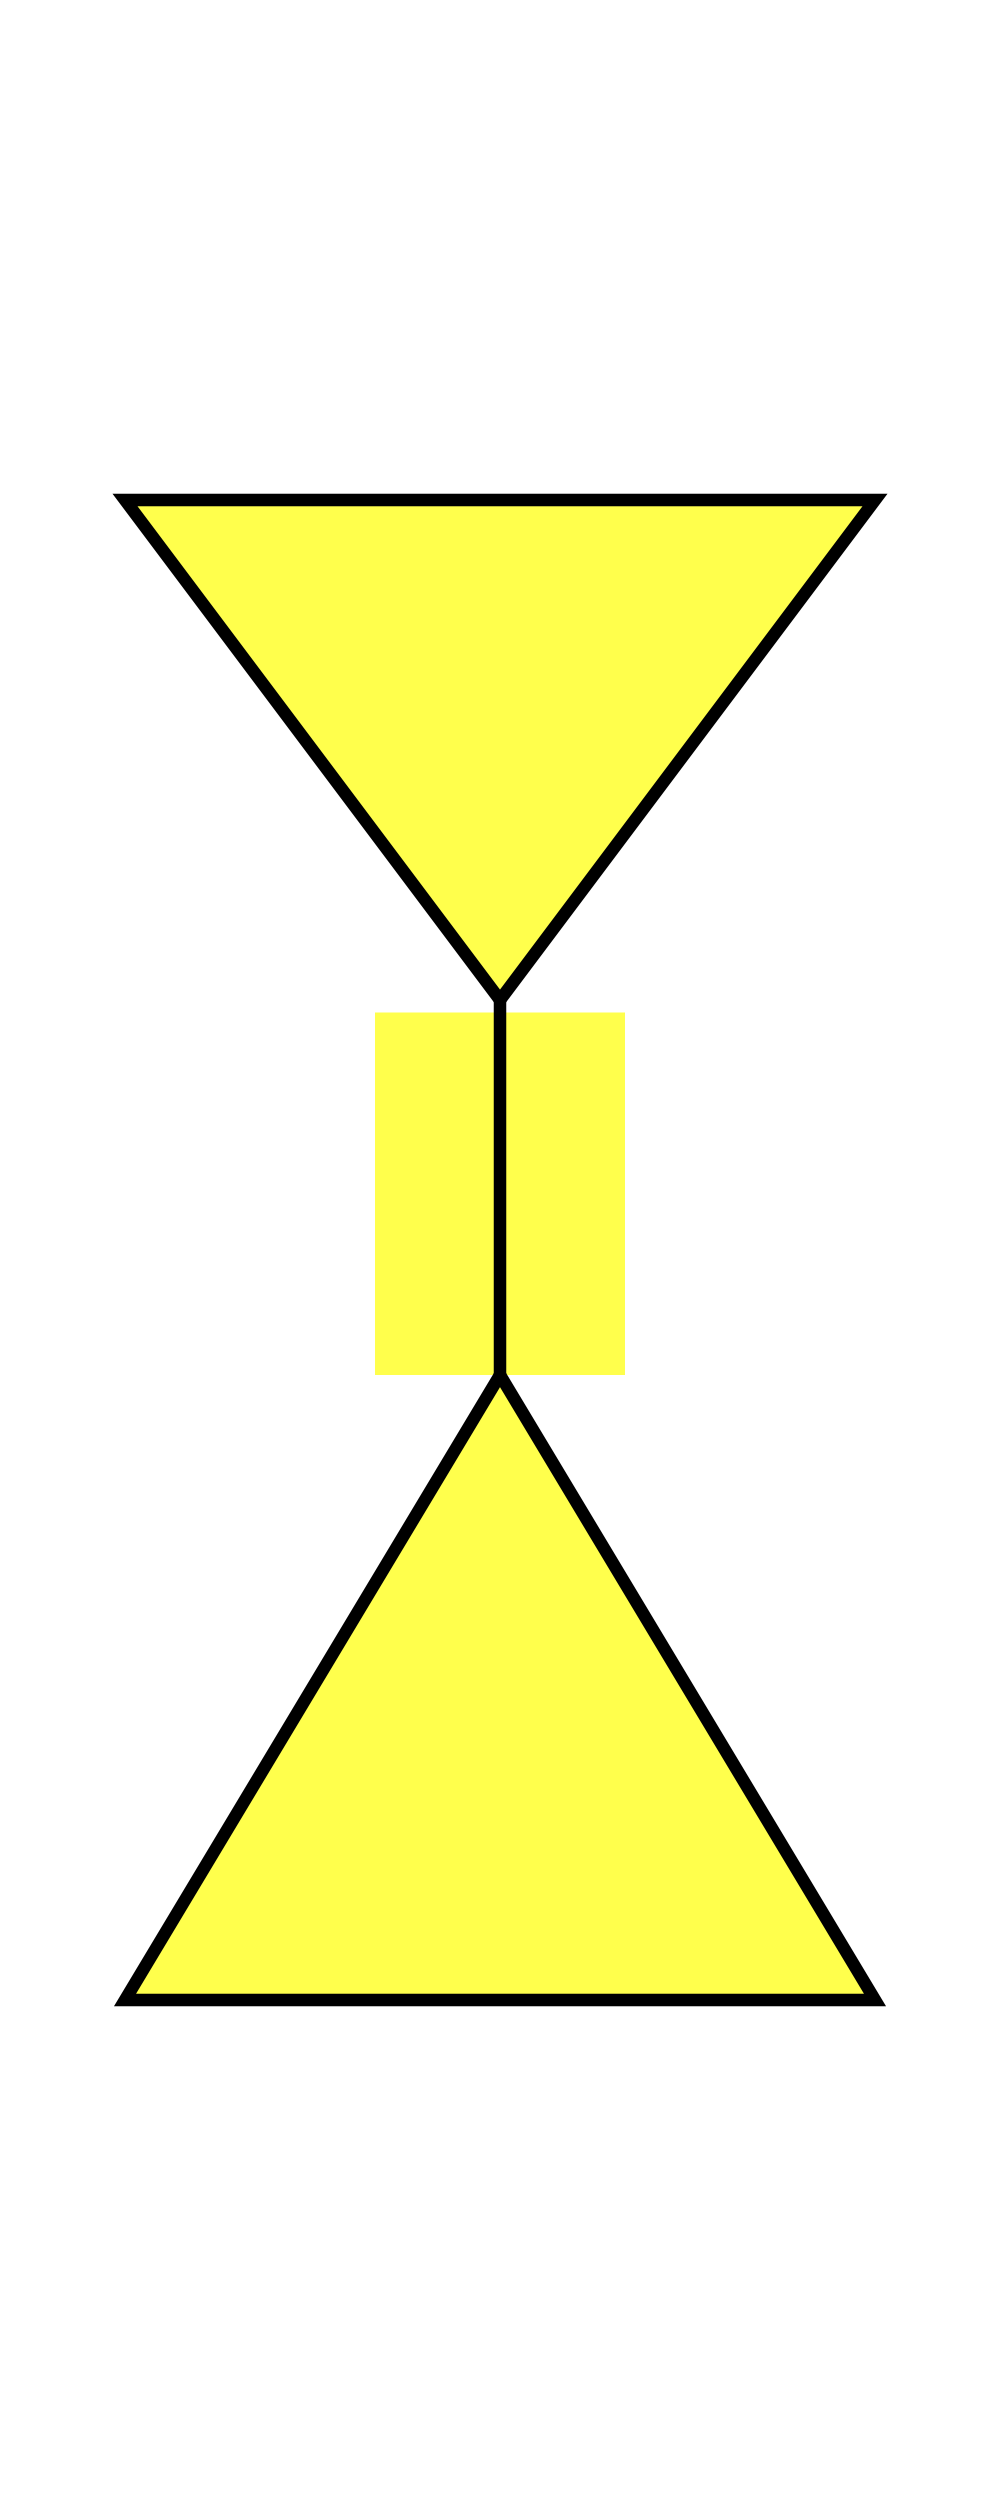
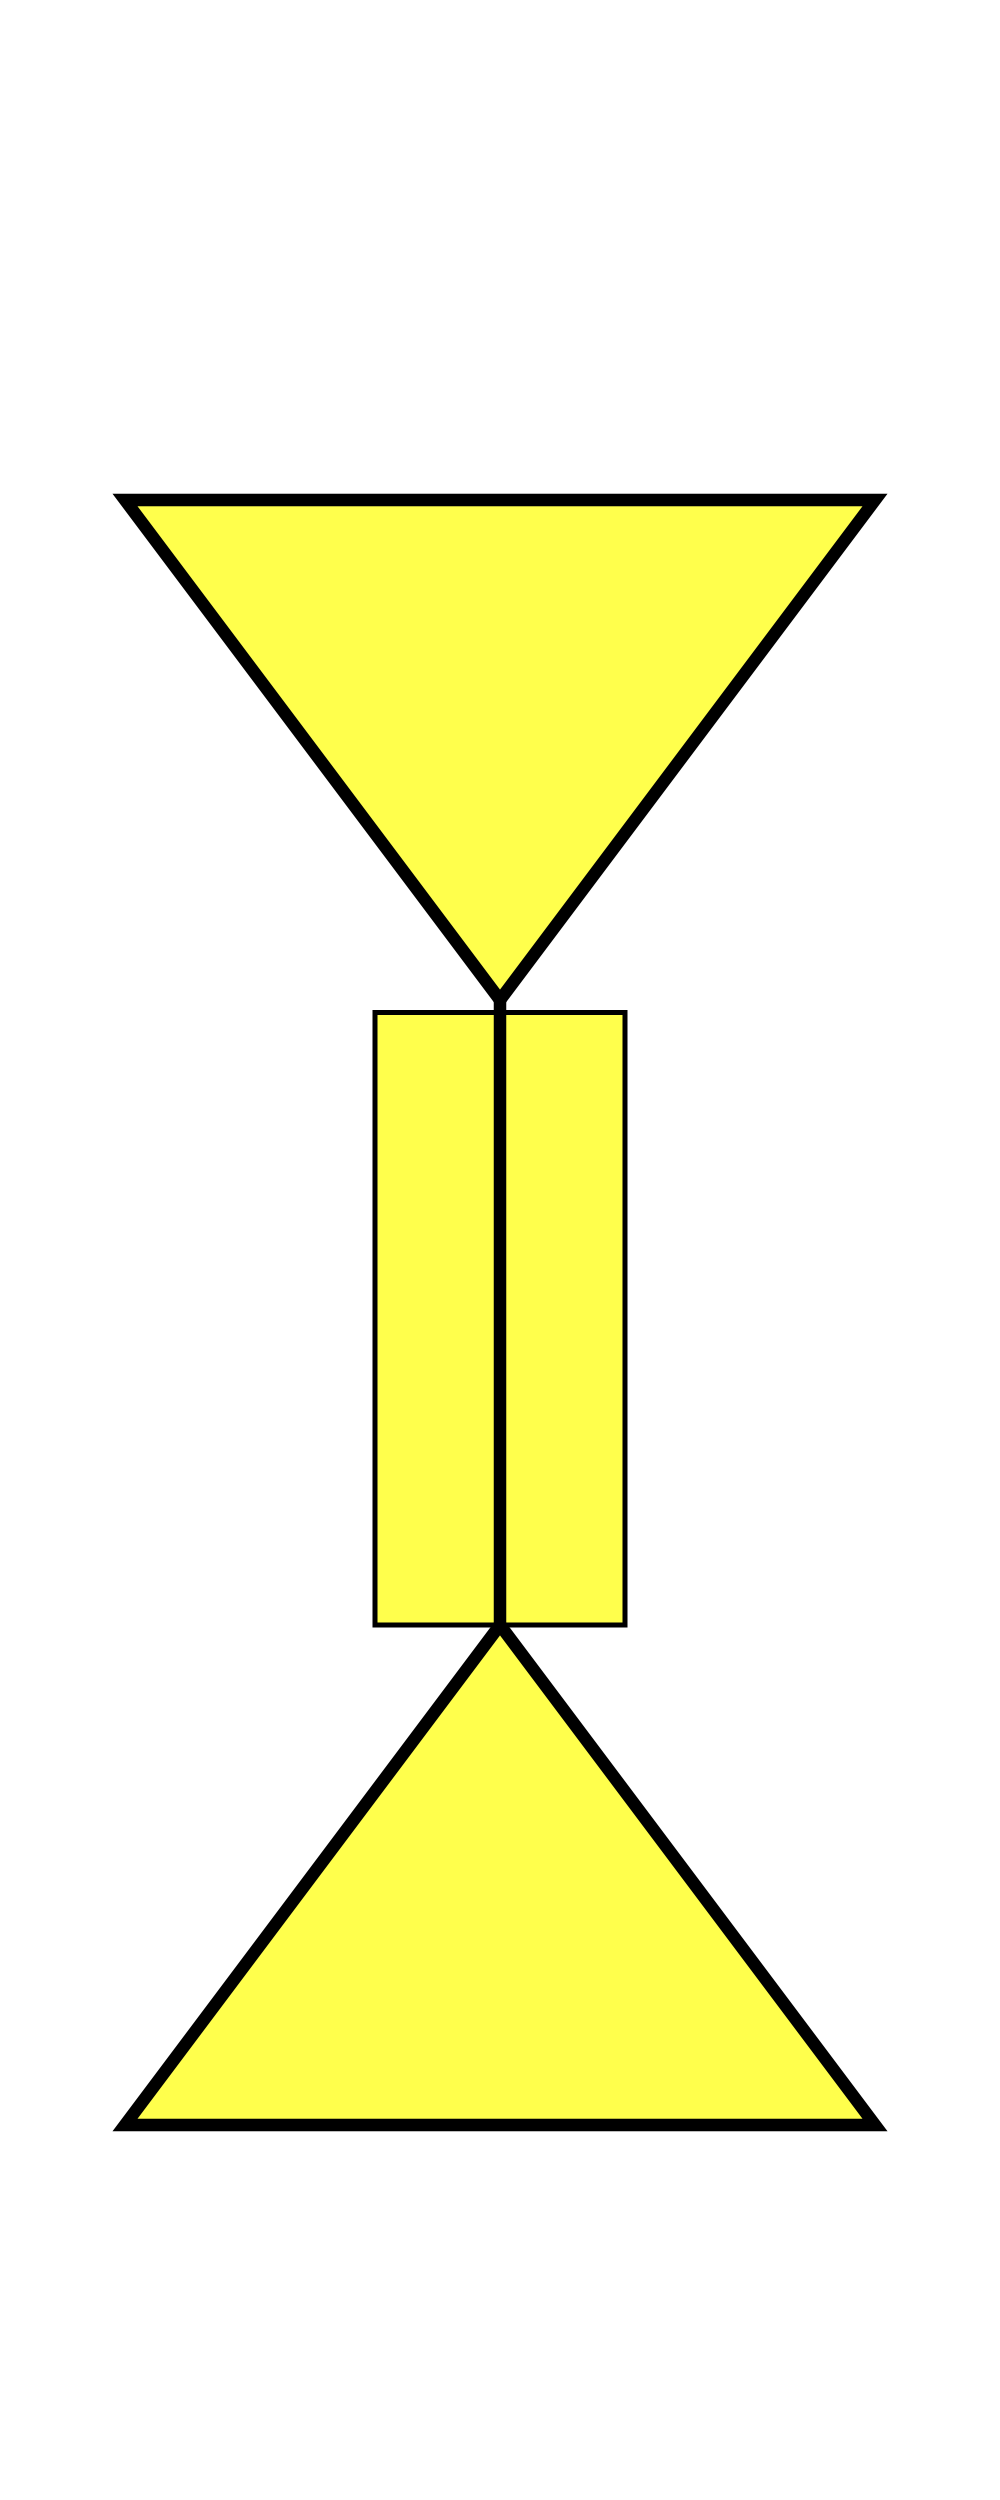
<svg xmlns="http://www.w3.org/2000/svg" viewBox="0 0 4 10">
  <path fill="rgba(255, 255, 0, 0.7)" stroke="black" stroke-width="0.05" d="M 0.5 2 L 2 4 L 3.5 2 z" />
-   <path fill="rgba(255, 255, 0, 0.7)" stroke="black" stroke-width="0" d="M 1.5 4.05 L 2.5 4.05 L 2.5 5.5 L 1.5 5.5 z" />
-   <path fill="none" stroke="black" stroke-width="0.05" d="M 2 4 L 2 5.5 z" />
-   <path fill="rgba(255, 255, 0, 0.7)" stroke="black" stroke-width="0.05" d="M 0.5 8 L 2 5.5 L 3.5 8 z" />
+   <path fill="rgba(255, 255, 0, 0.7)" stroke="black" stroke-width="0.02" d="M 1.5 4.05 L 2.5 4.05 L 2.5 6.5 L 1.5 6.5 z" />
+   <path fill="none" stroke="black" stroke-width="0.05" d="M 2 4 L 2 6.5 z" />
+   <path fill="rgba(255, 255, 0, 0.7)" stroke="black" stroke-width="0.05" d="M 0.5 8.5 L 2 6.5 L 3.5 8.5 z" />
</svg>
